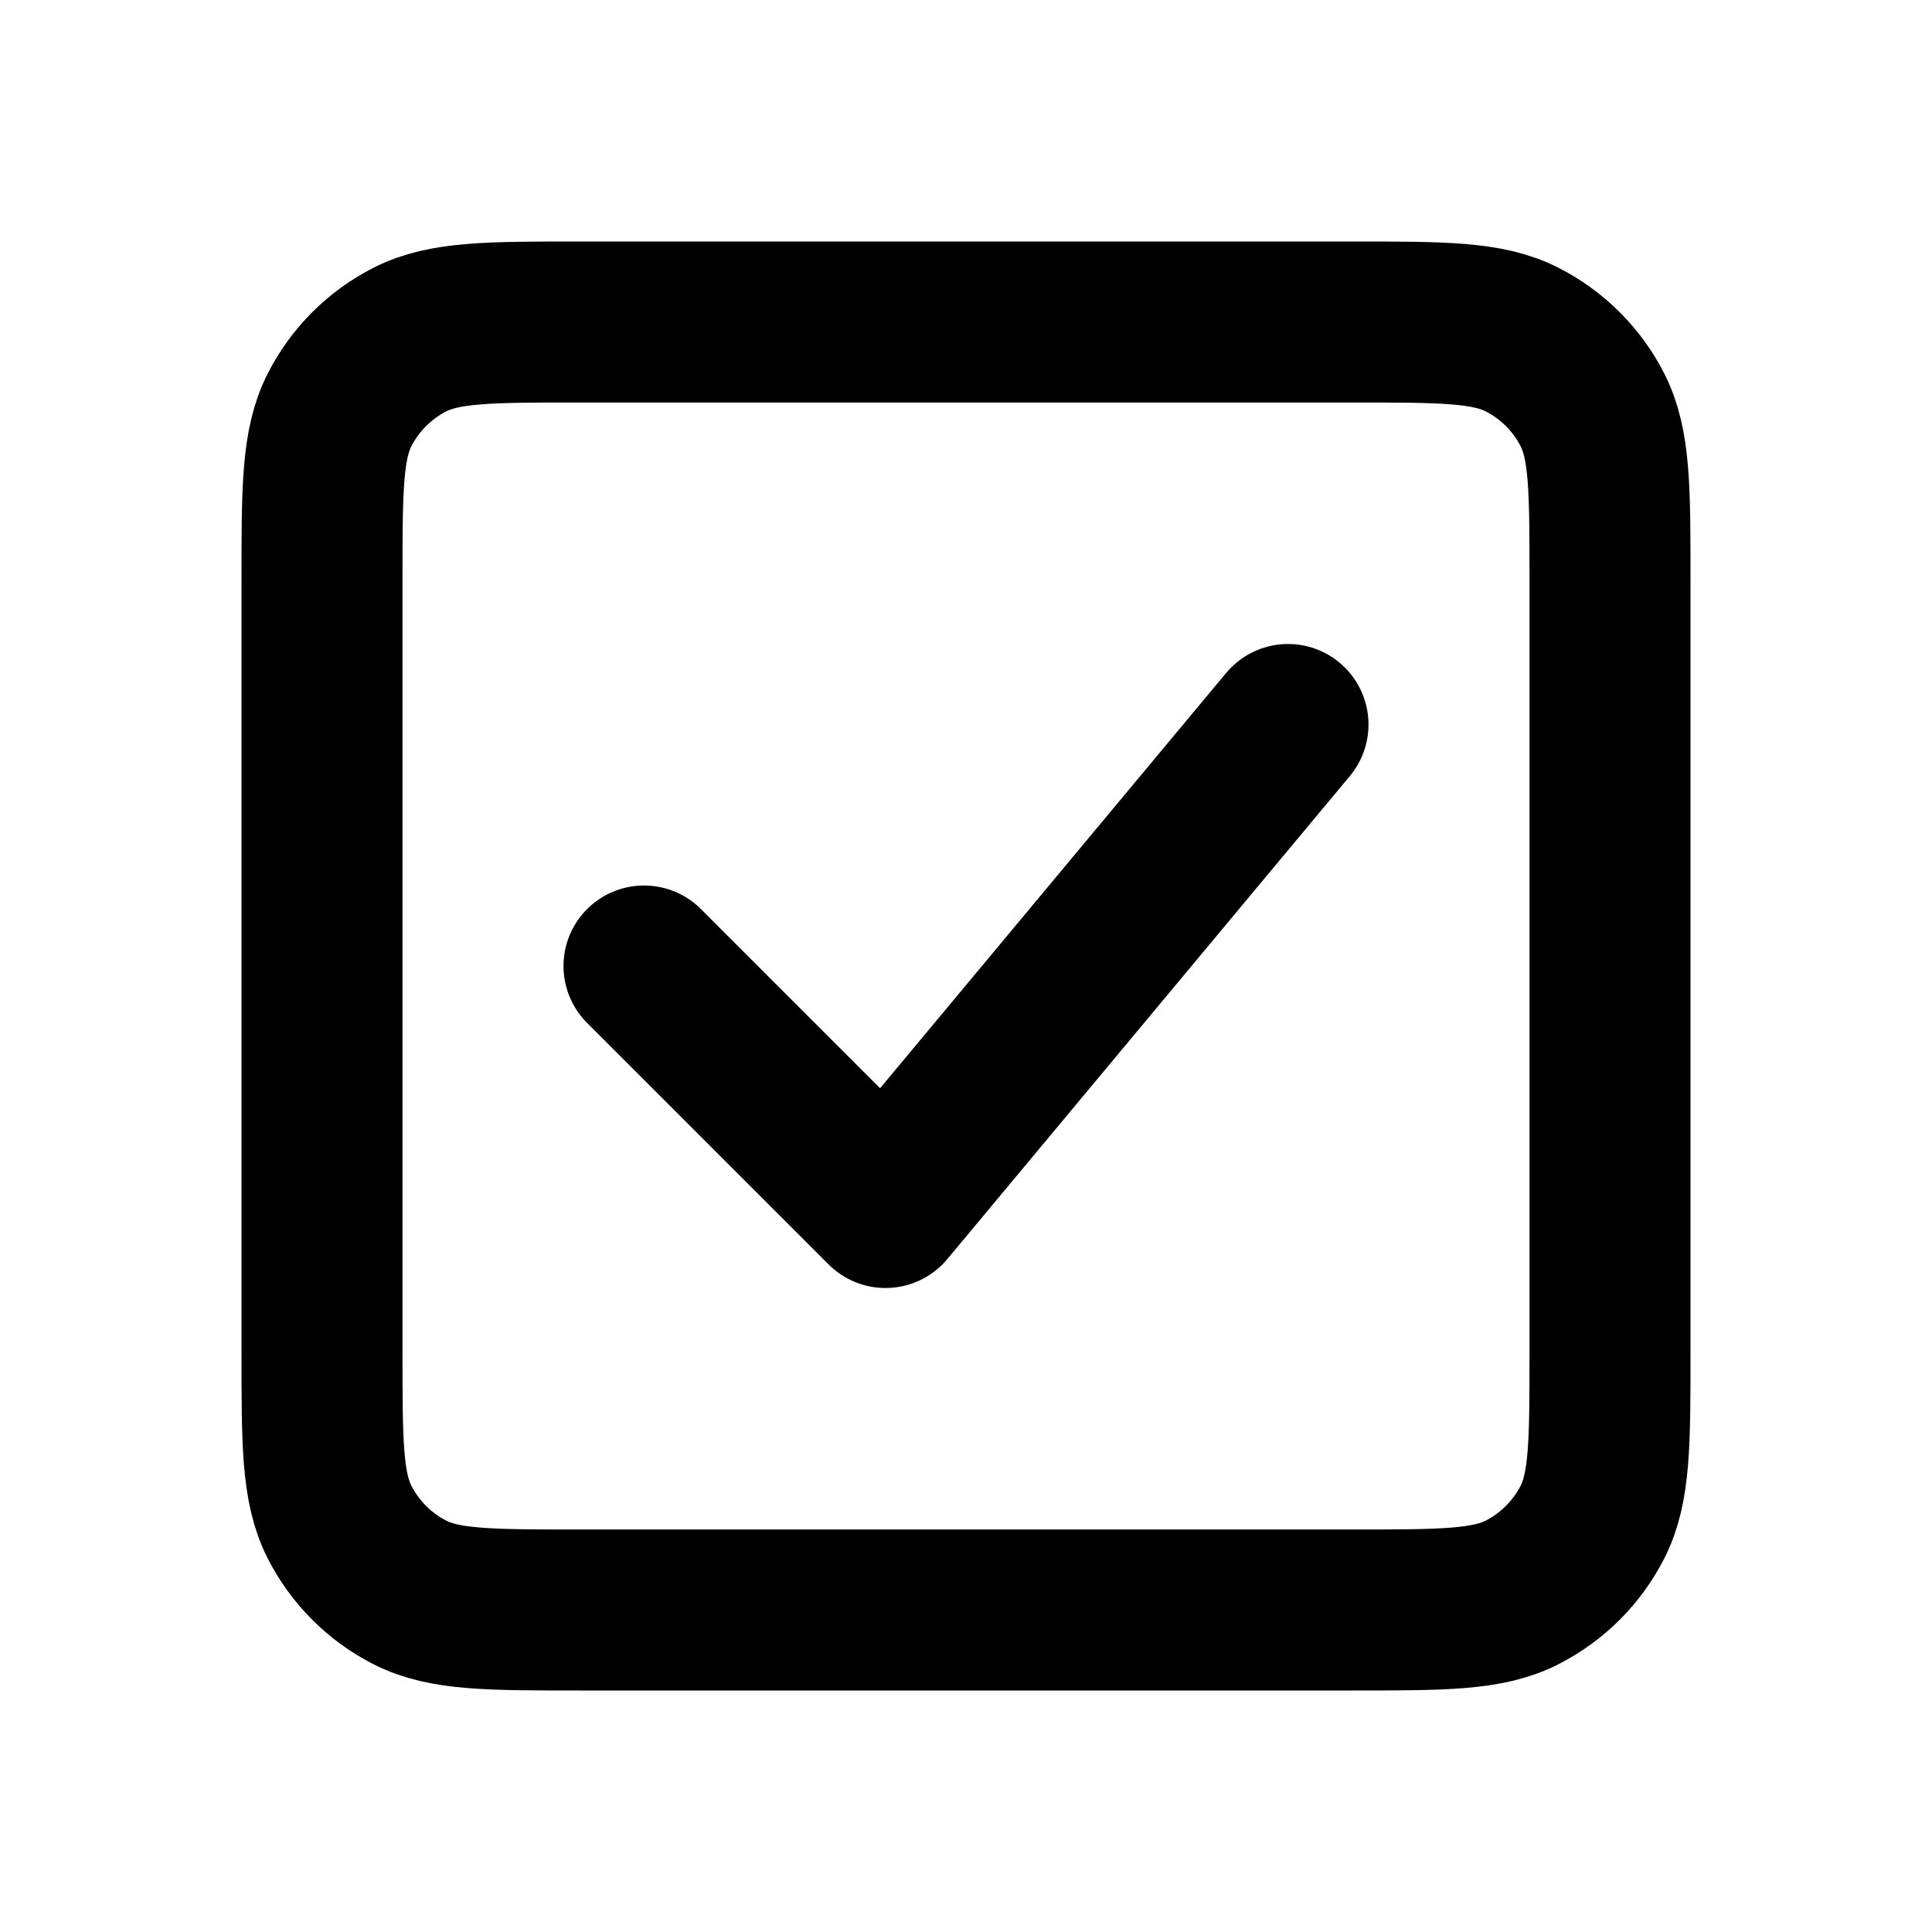
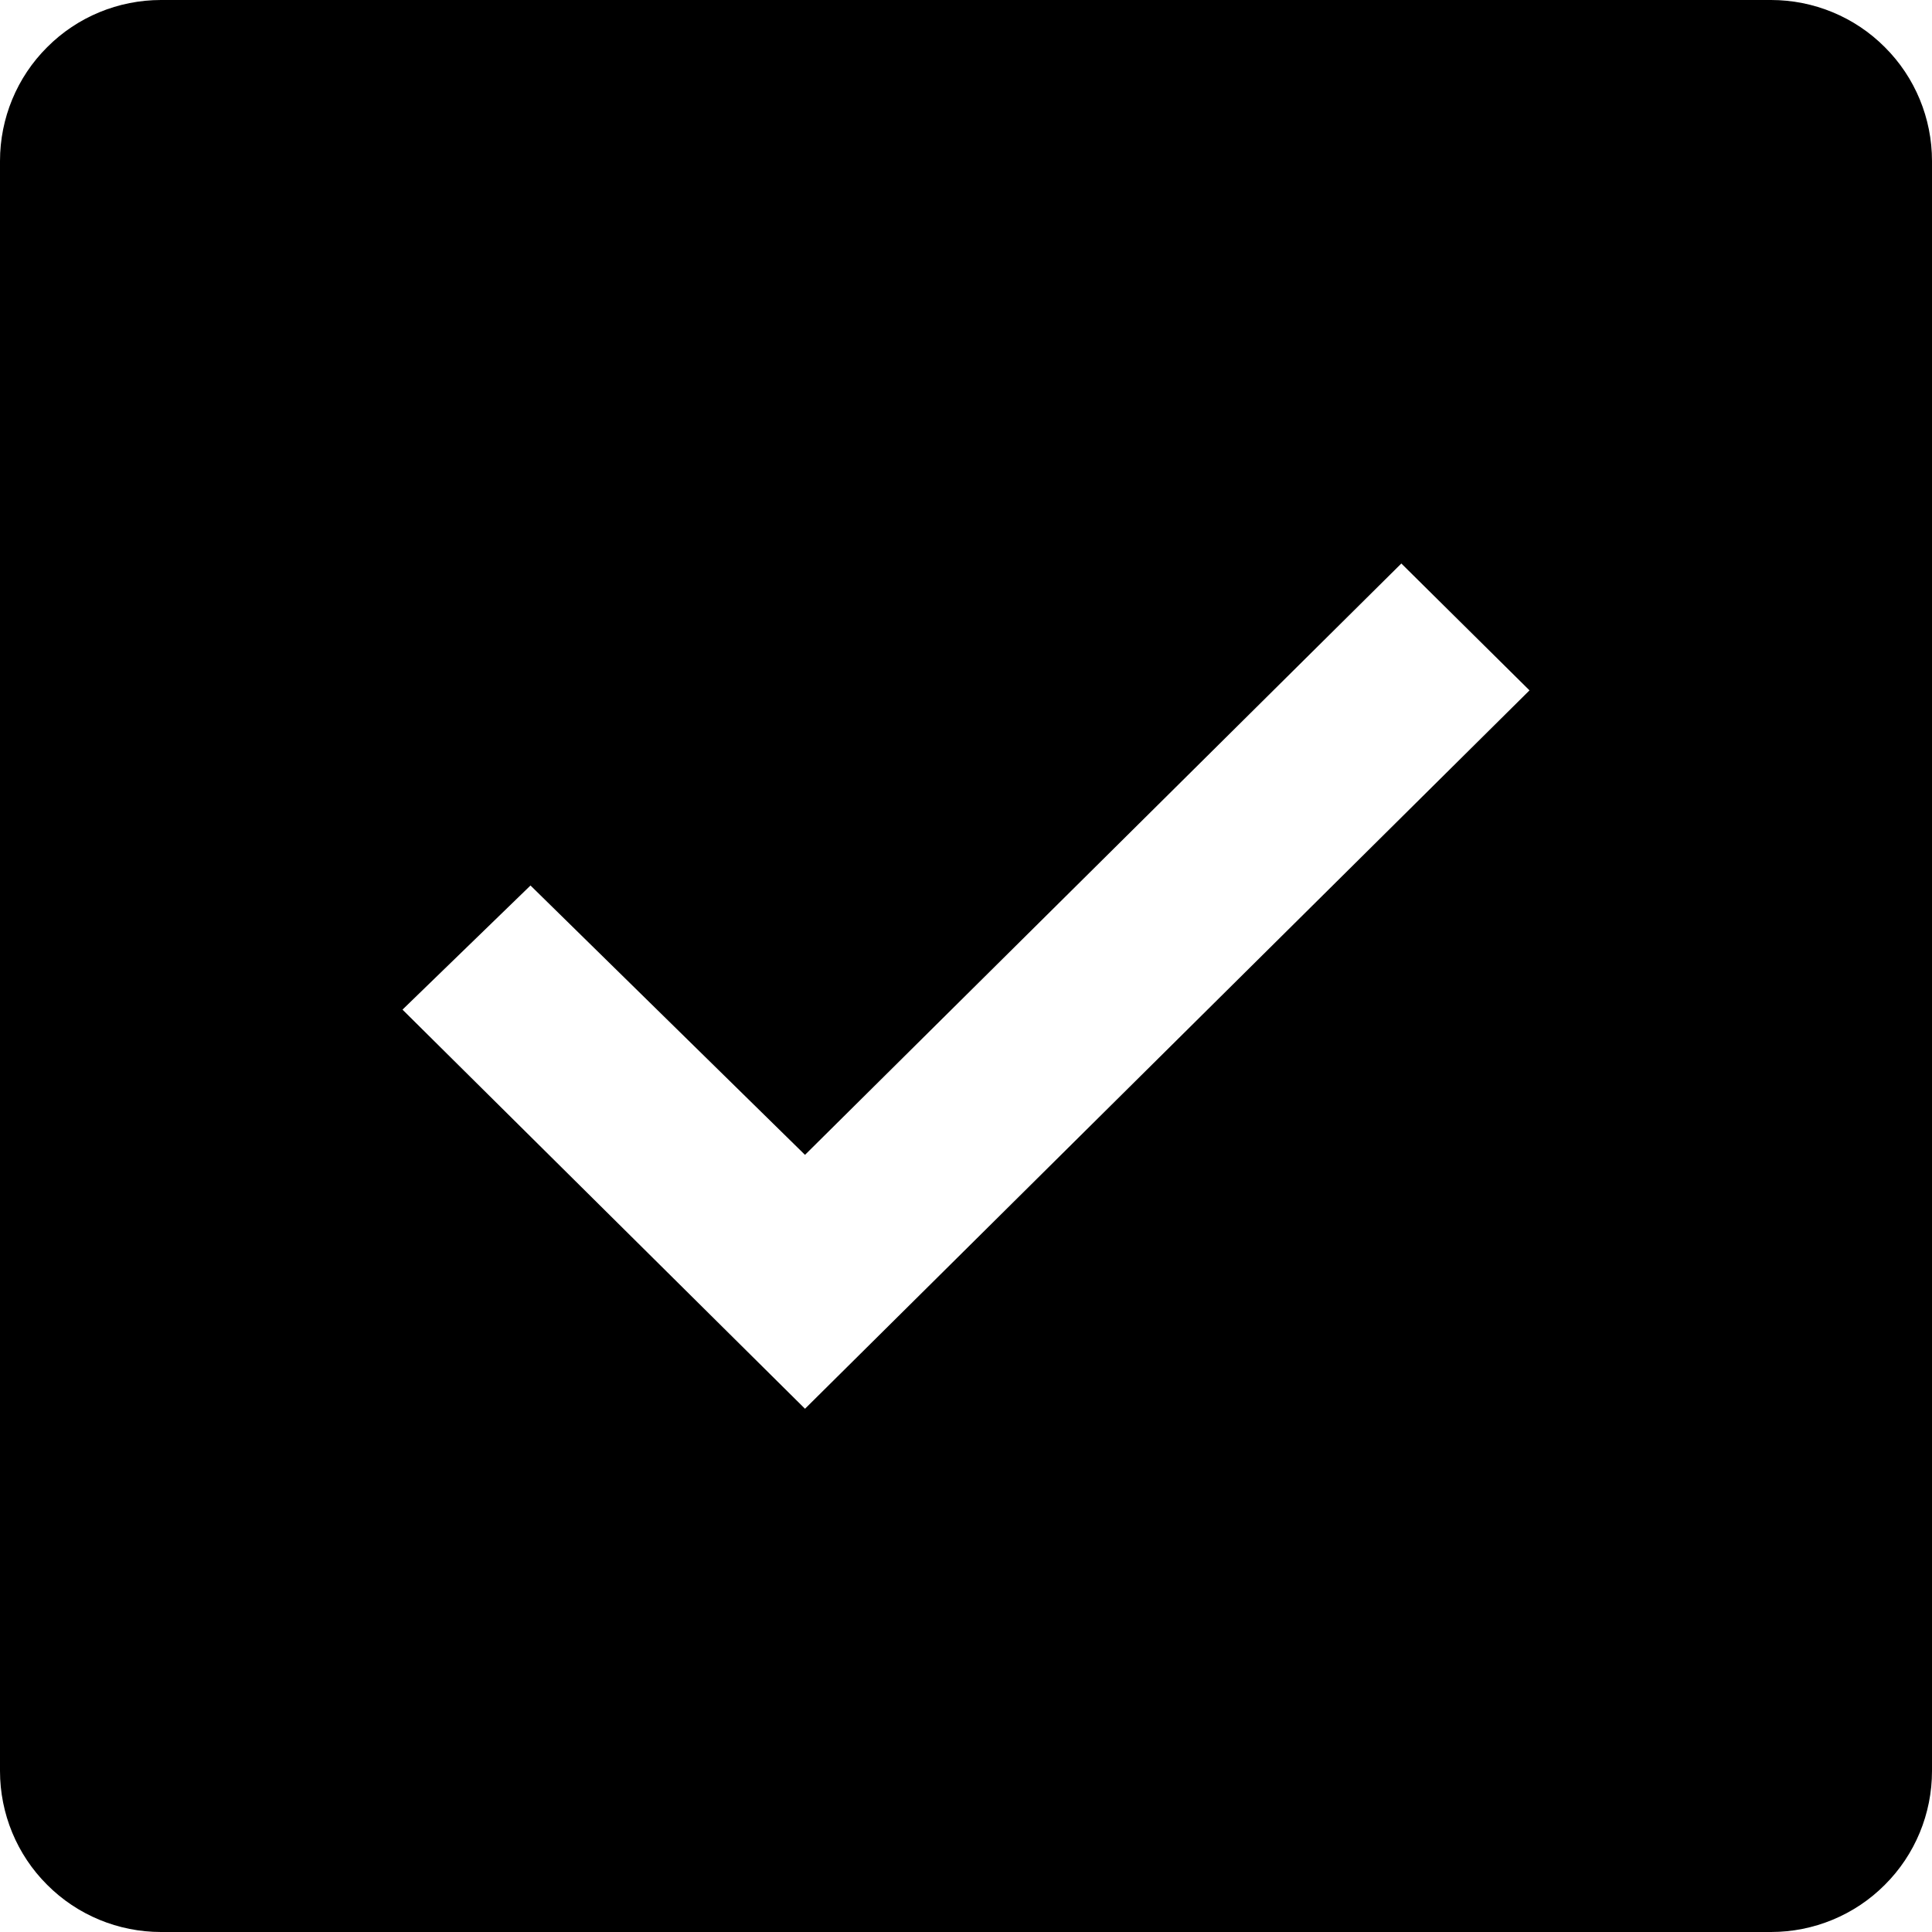
- <svg xmlns="http://www.w3.org/2000/svg" width="24px" height="24px" viewBox="0 0 24 24" fill="none">
-   <g id="Interface / Checkbox_Check">
-     <path id="Vector" d="M8 12L11 15L16 9M4 16.8V7.2C4 6.08 4 5.52 4.218 5.092C4.41 4.715 4.715 4.41 5.092 4.218C5.52 4 6.08 4 7.2 4H16.8C17.92 4 18.48 4 18.907 4.218C19.284 4.41 19.59 4.715 19.782 5.092C20 5.519 20 6.079 20 7.197V16.804C20 17.922 20 18.48 19.782 18.908C19.59 19.284 19.284 19.59 18.907 19.782C18.48 20 17.921 20 16.803 20H7.197C6.079 20 5.519 20 5.092 19.782C4.715 19.59 4.41 19.284 4.218 18.908C4 18.48 4 17.92 4 16.8Z" stroke="#000000" stroke-width="2" stroke-linecap="round" stroke-linejoin="round" />
-   </g>
+ <svg xmlns="http://www.w3.org/2000/svg" width="12" height="12" viewBox="0 0 12 12" fill="none">
+   <path d="M11 0H1C0.735 0 0.48 0.105 0.293 0.293C0.105 0.48 0 0.735 0 1V11C0 11.265 0.105 11.52 0.293 11.707C0.48 11.895 0.735 12 1 12H11C11.265 12 11.52 11.895 11.707 11.707C11.895 11.52 12 11.265 12 11V1C12 0.735 11.895 0.48 11.707 0.293C11.52 0.105 11.265 0 11 0ZM5 8.75L2.5 6.271L3.295 5.5L5 7.173L8.704 3.5L9.5 4.288L5 8.75Z" fill="black" />
</svg>
